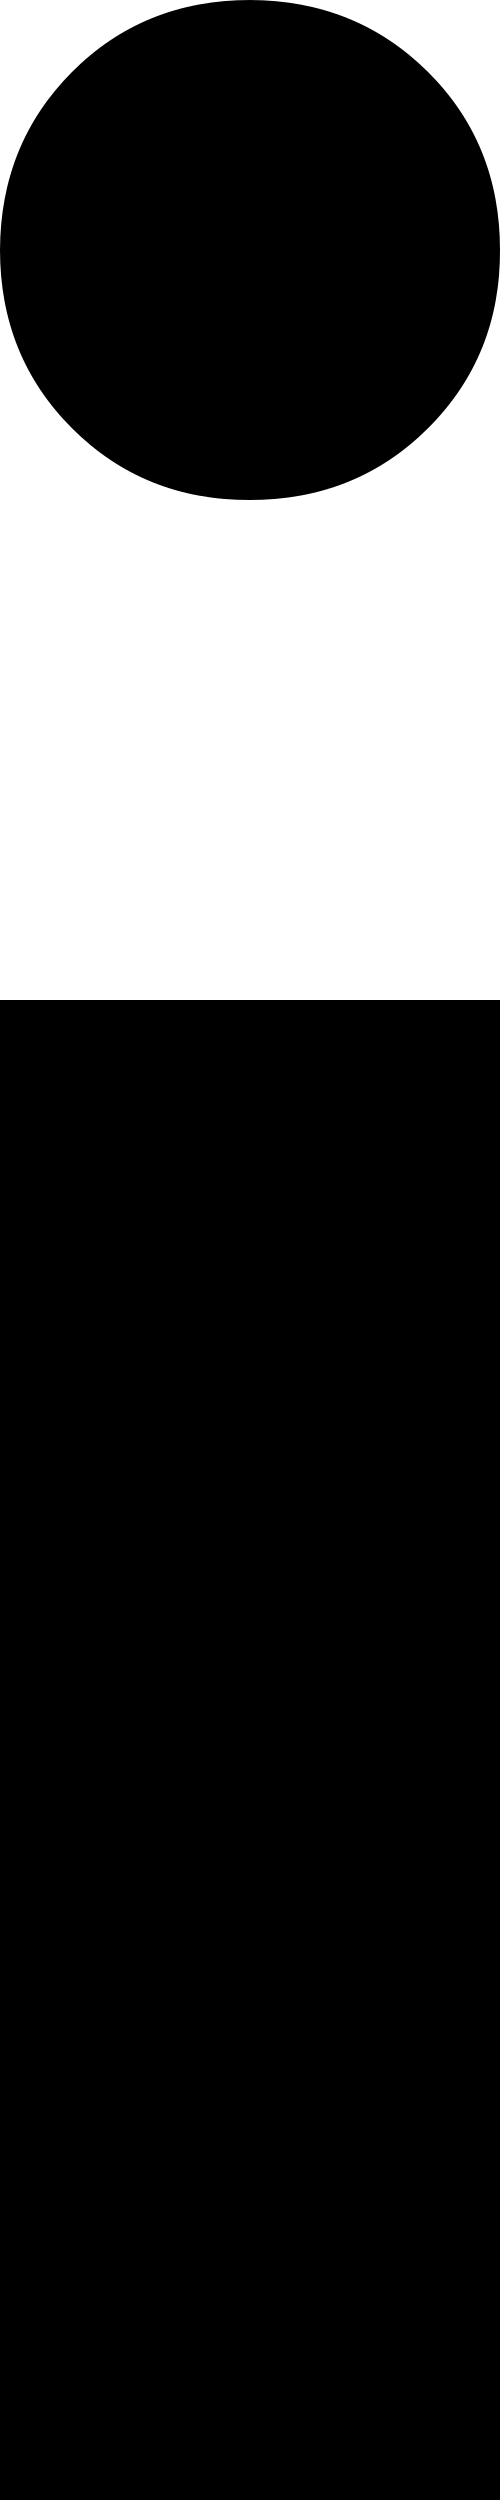
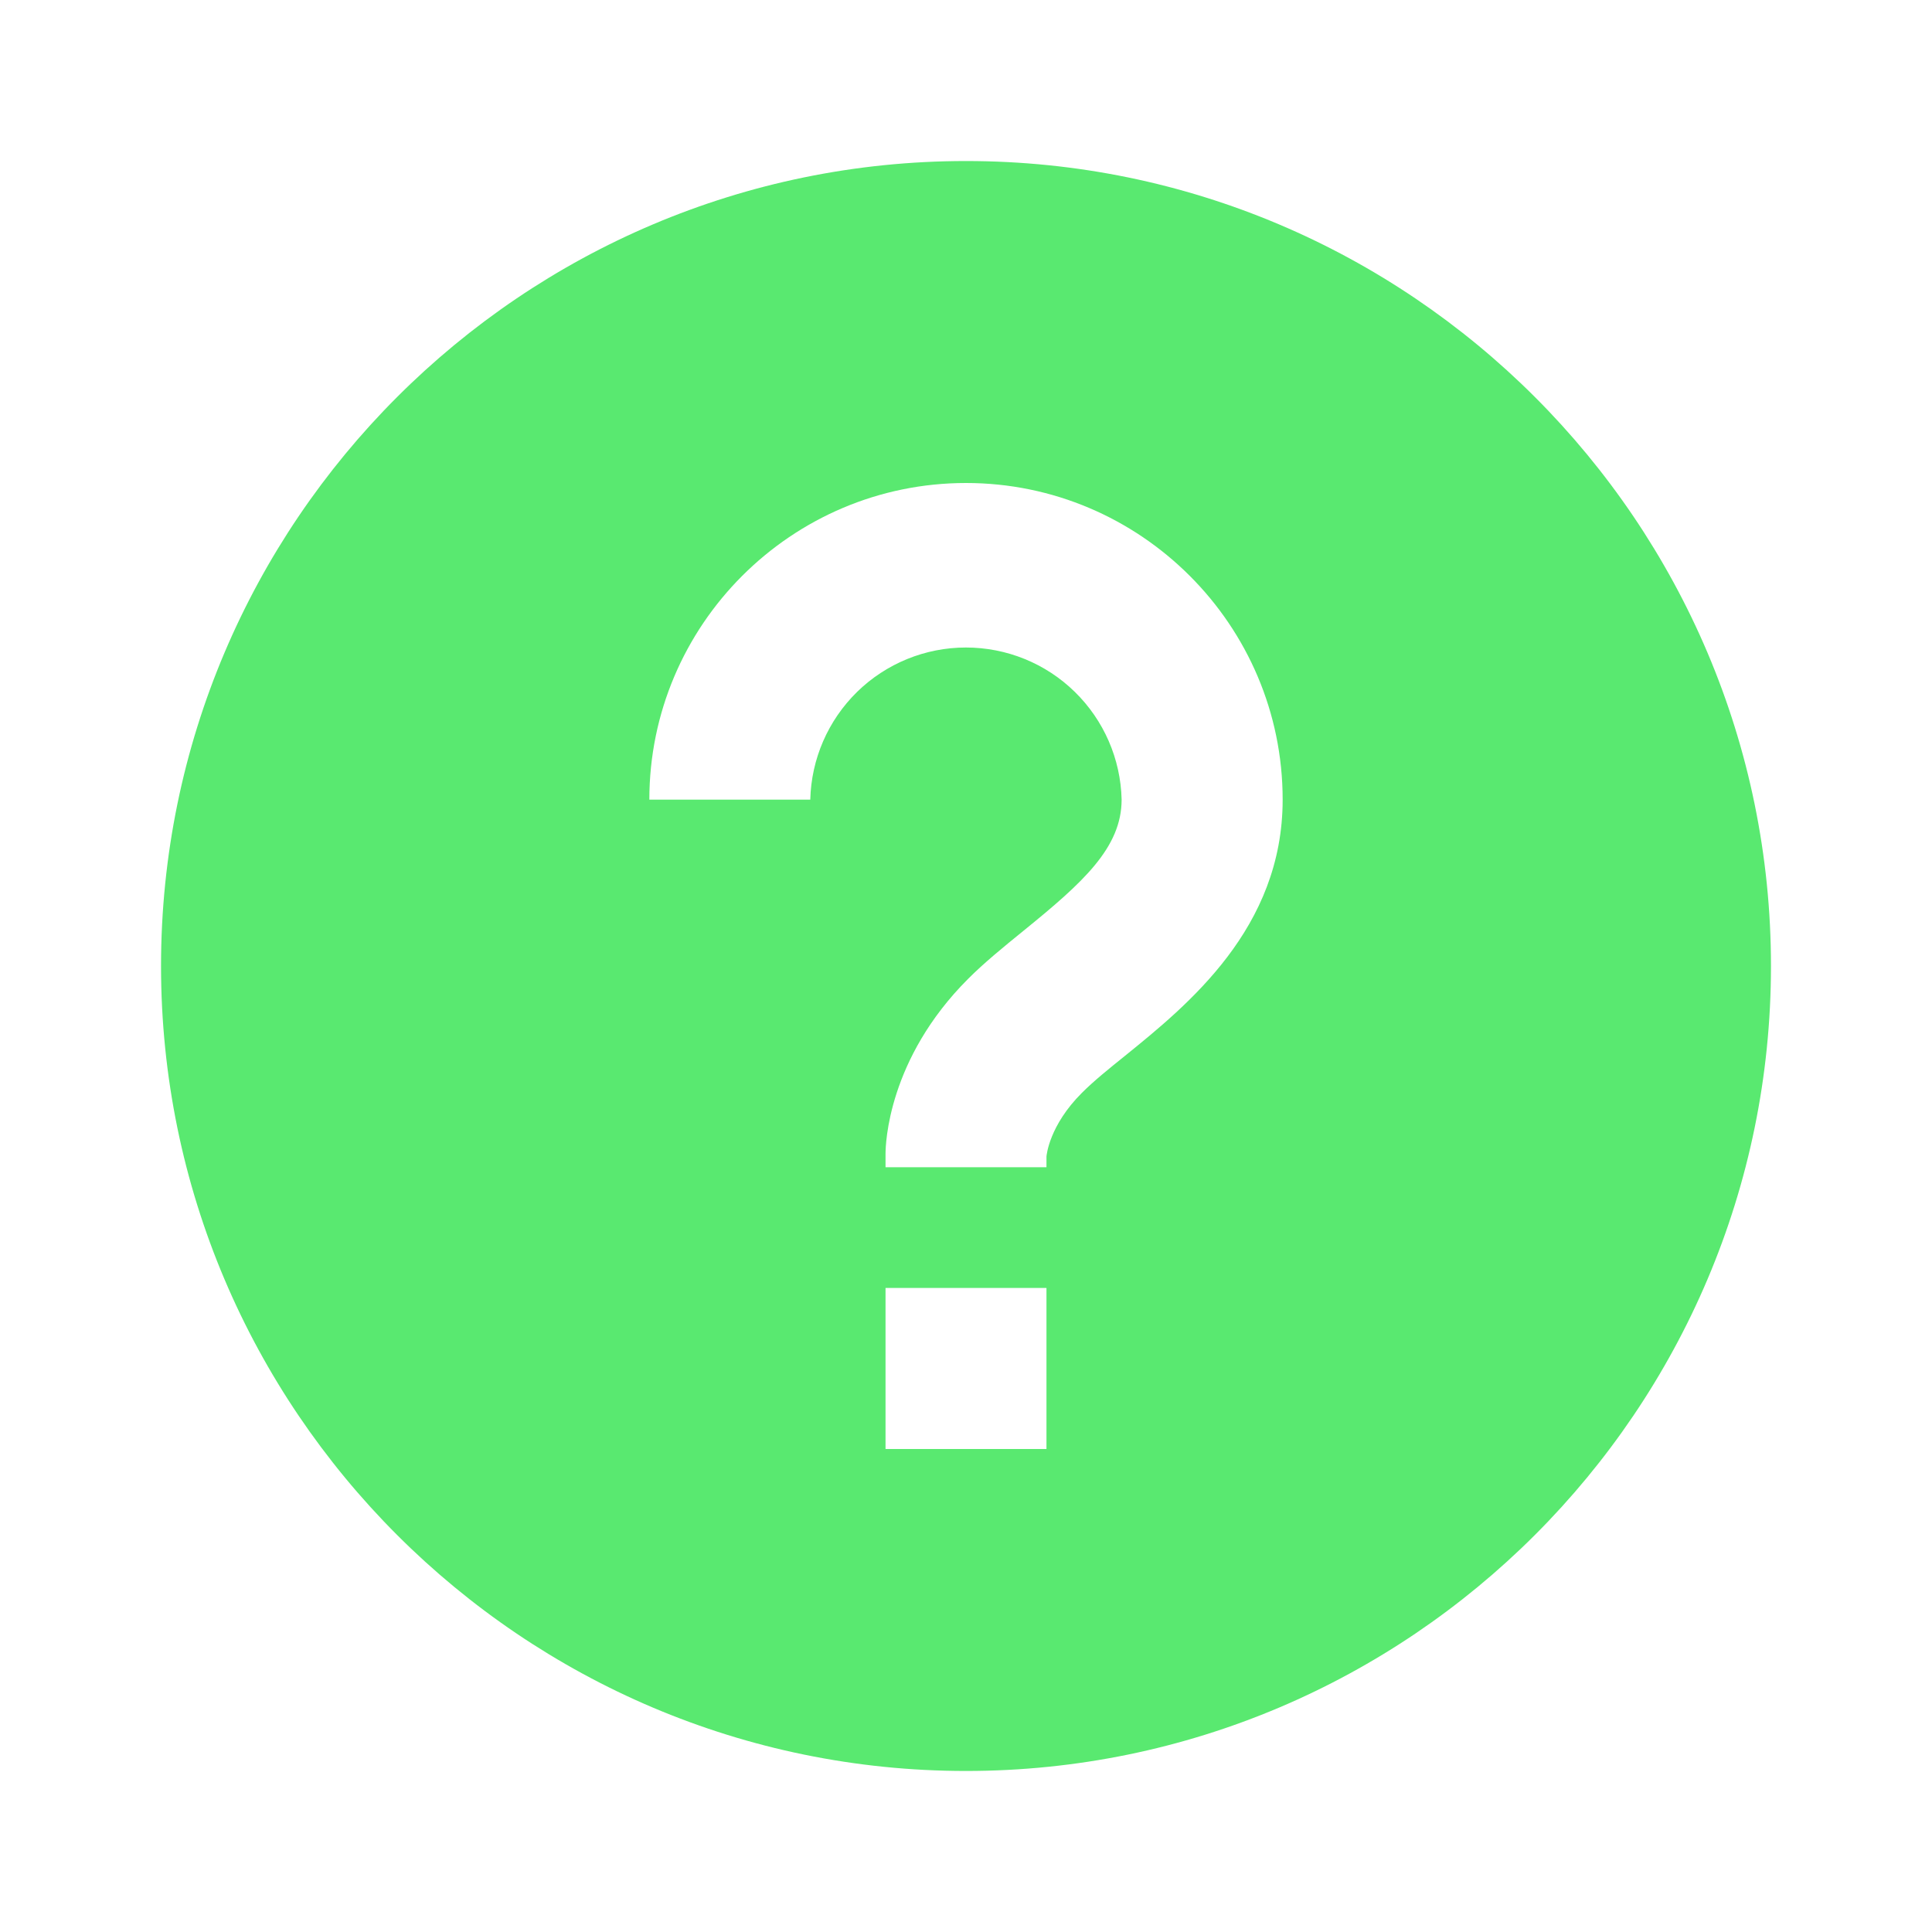
- <svg xmlns="http://www.w3.org/2000/svg" width="2" height="10" viewBox="0 0 2 10" fill="none">
-   <path d="M-0 10H2V4H-0V10ZM1 2C1.283 2 1.521 1.904 1.713 1.712C1.905 1.52 2.001 1.283 2 1C2 0.717 1.904 0.479 1.712 0.288C1.52 0.097 1.283 0.001 1 -0C0.717 -0 0.479 0.096 0.288 0.288C0.097 0.48 0.001 0.717 -0 1C-0 1.283 0.096 1.521 0.288 1.713C0.48 1.905 0.717 2.001 1 2Z" fill="black" />
+ <svg xmlns="http://www.w3.org/2000/svg" width="20" height="20" viewBox="0 0 20 20" fill="none">
+   <path d="M10 1.667C5.405 1.667 1.667 5.405 1.667 10C1.667 14.595 5.405 18.333 10 18.333C14.595 18.333 18.333 14.595 18.333 10C18.333 5.405 14.595 1.667 10 1.667ZM10.833 15H9.167V13.333H10.833V15ZM11.647 10.929C11.483 11.061 11.326 11.187 11.201 11.312C10.861 11.651 10.834 11.959 10.833 11.973V12.083H9.167V11.944C9.167 11.846 9.191 10.963 10.022 10.133C10.184 9.97 10.386 9.805 10.598 9.633C11.209 9.137 11.611 8.776 11.611 8.277C11.601 7.856 11.427 7.456 11.126 7.162C10.825 6.867 10.42 6.703 9.999 6.703C9.578 6.703 9.174 6.868 8.873 7.162C8.572 7.457 8.398 7.857 8.388 8.278H6.722C6.722 6.471 8.192 5 10 5C11.807 5 13.278 6.471 13.278 8.278C13.278 9.609 12.296 10.403 11.647 10.929Z" fill="#59E970" />
</svg>
